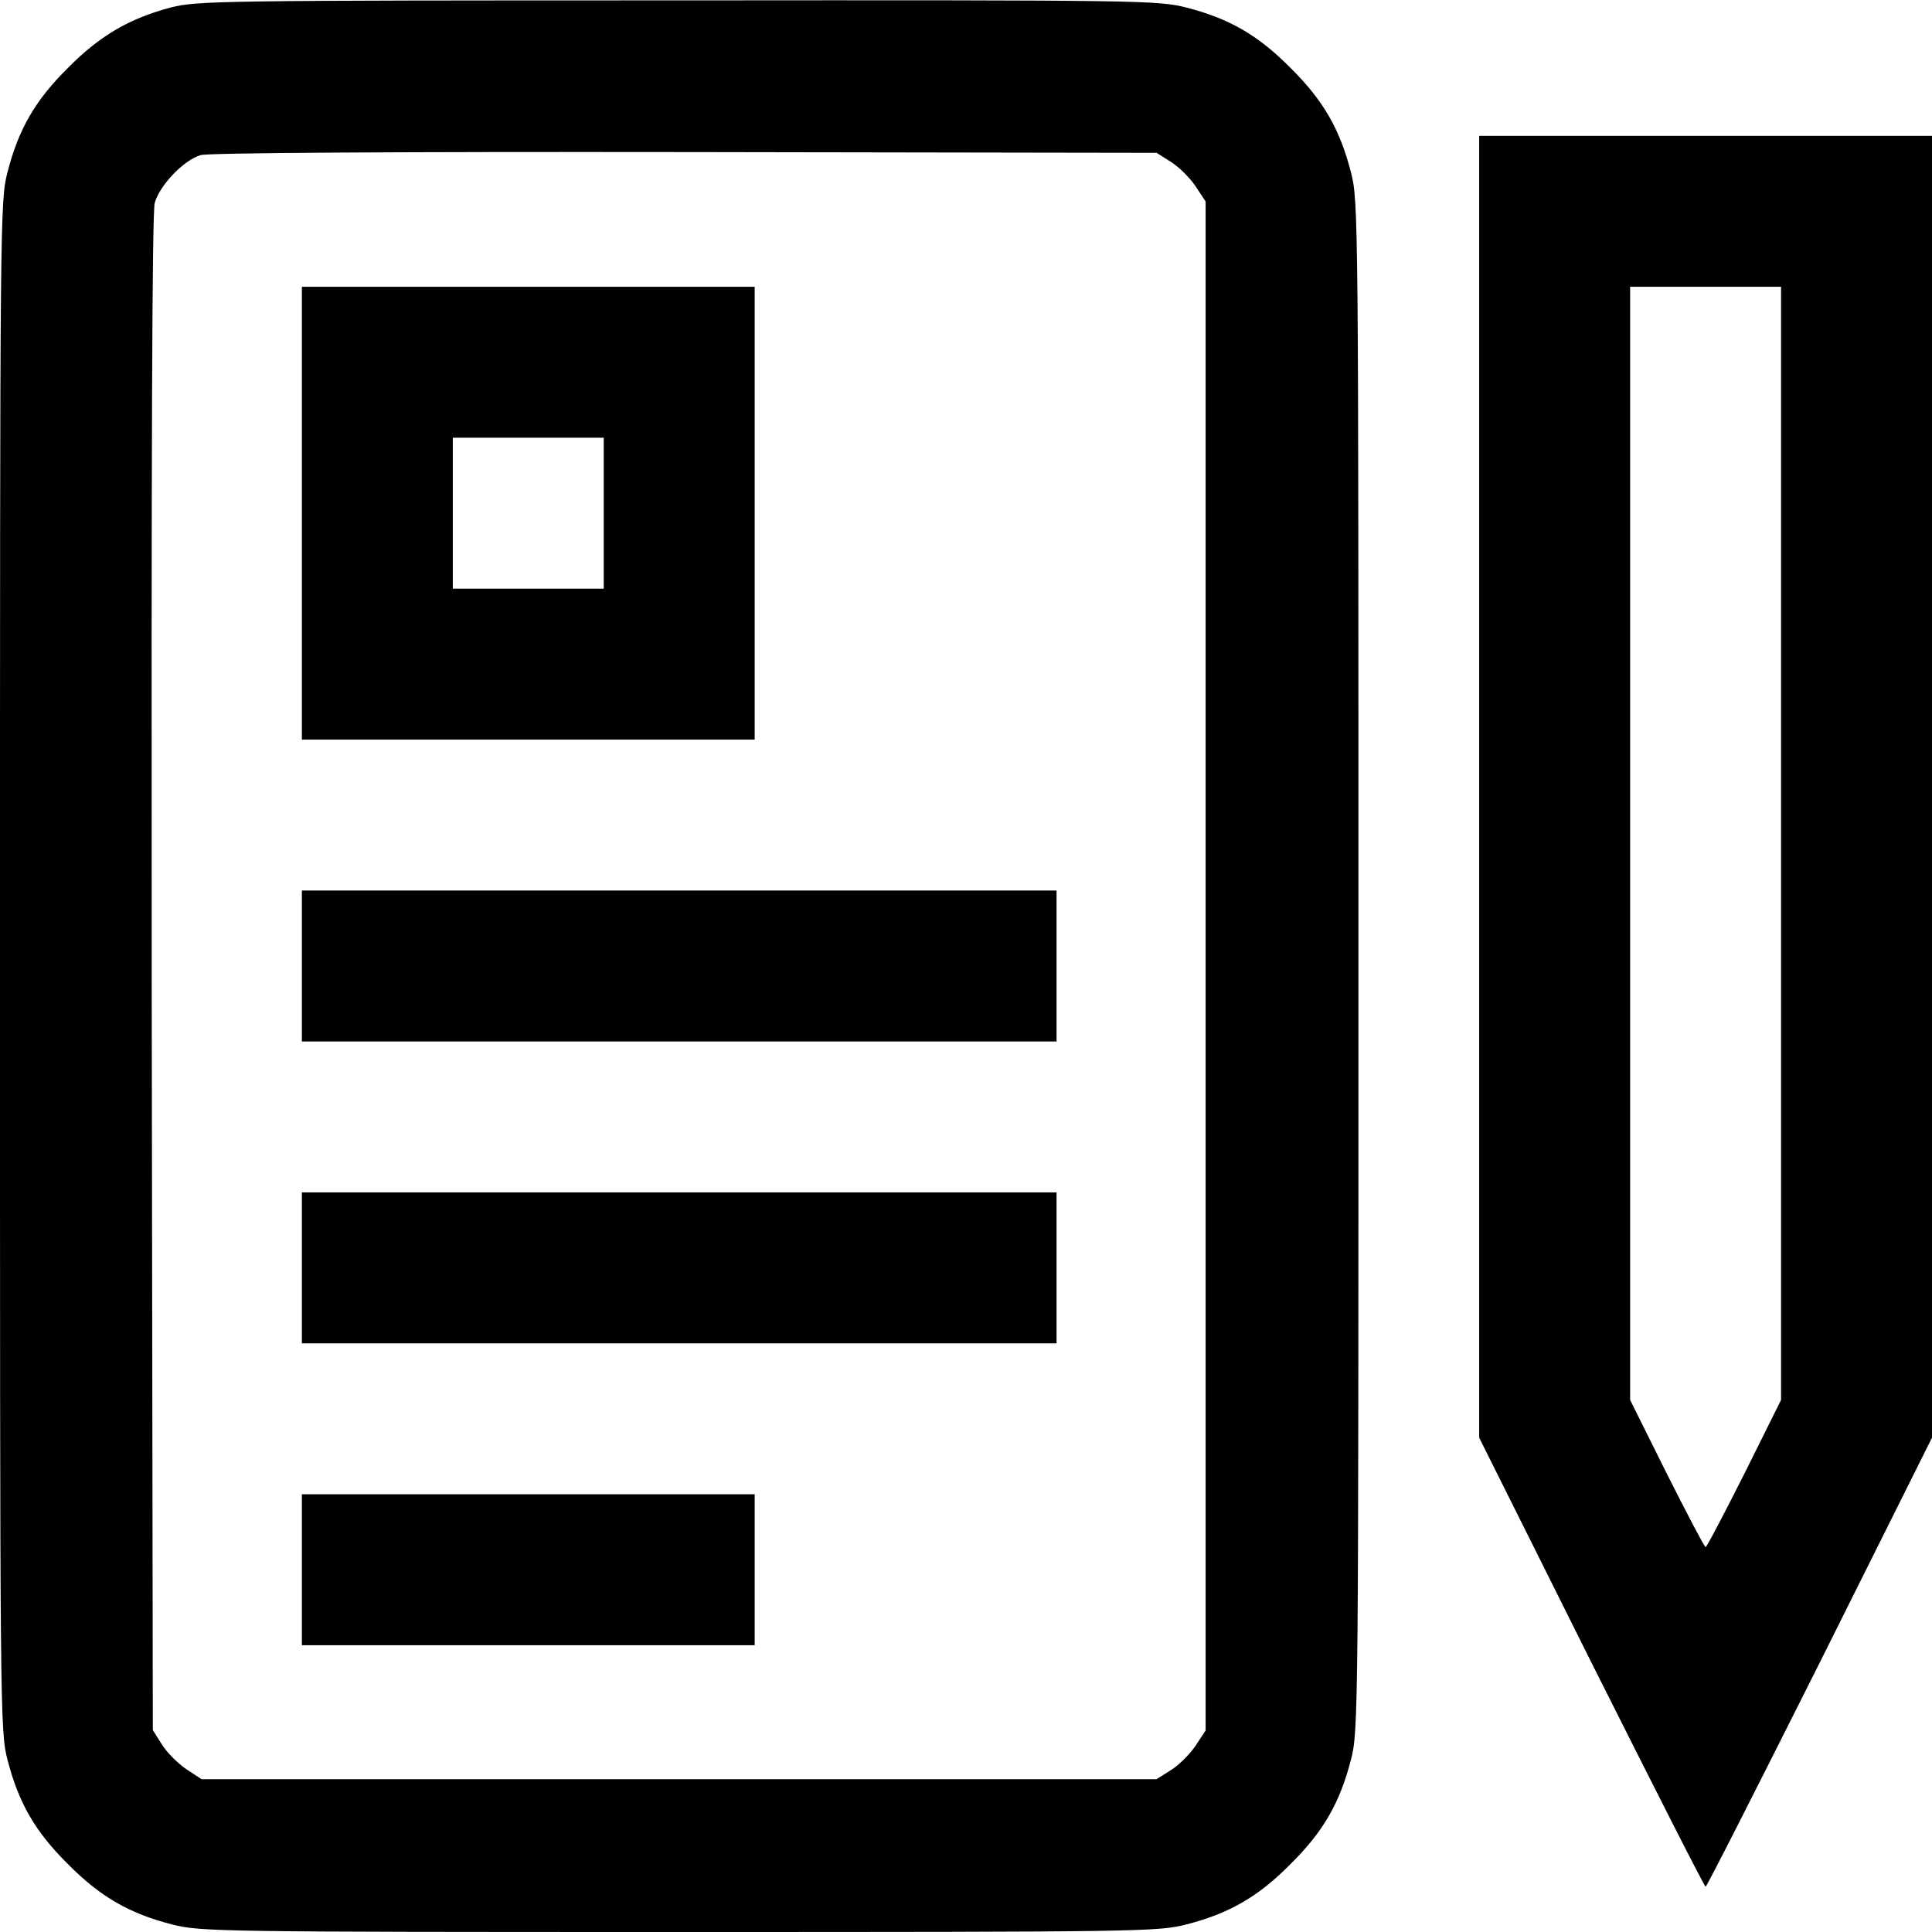
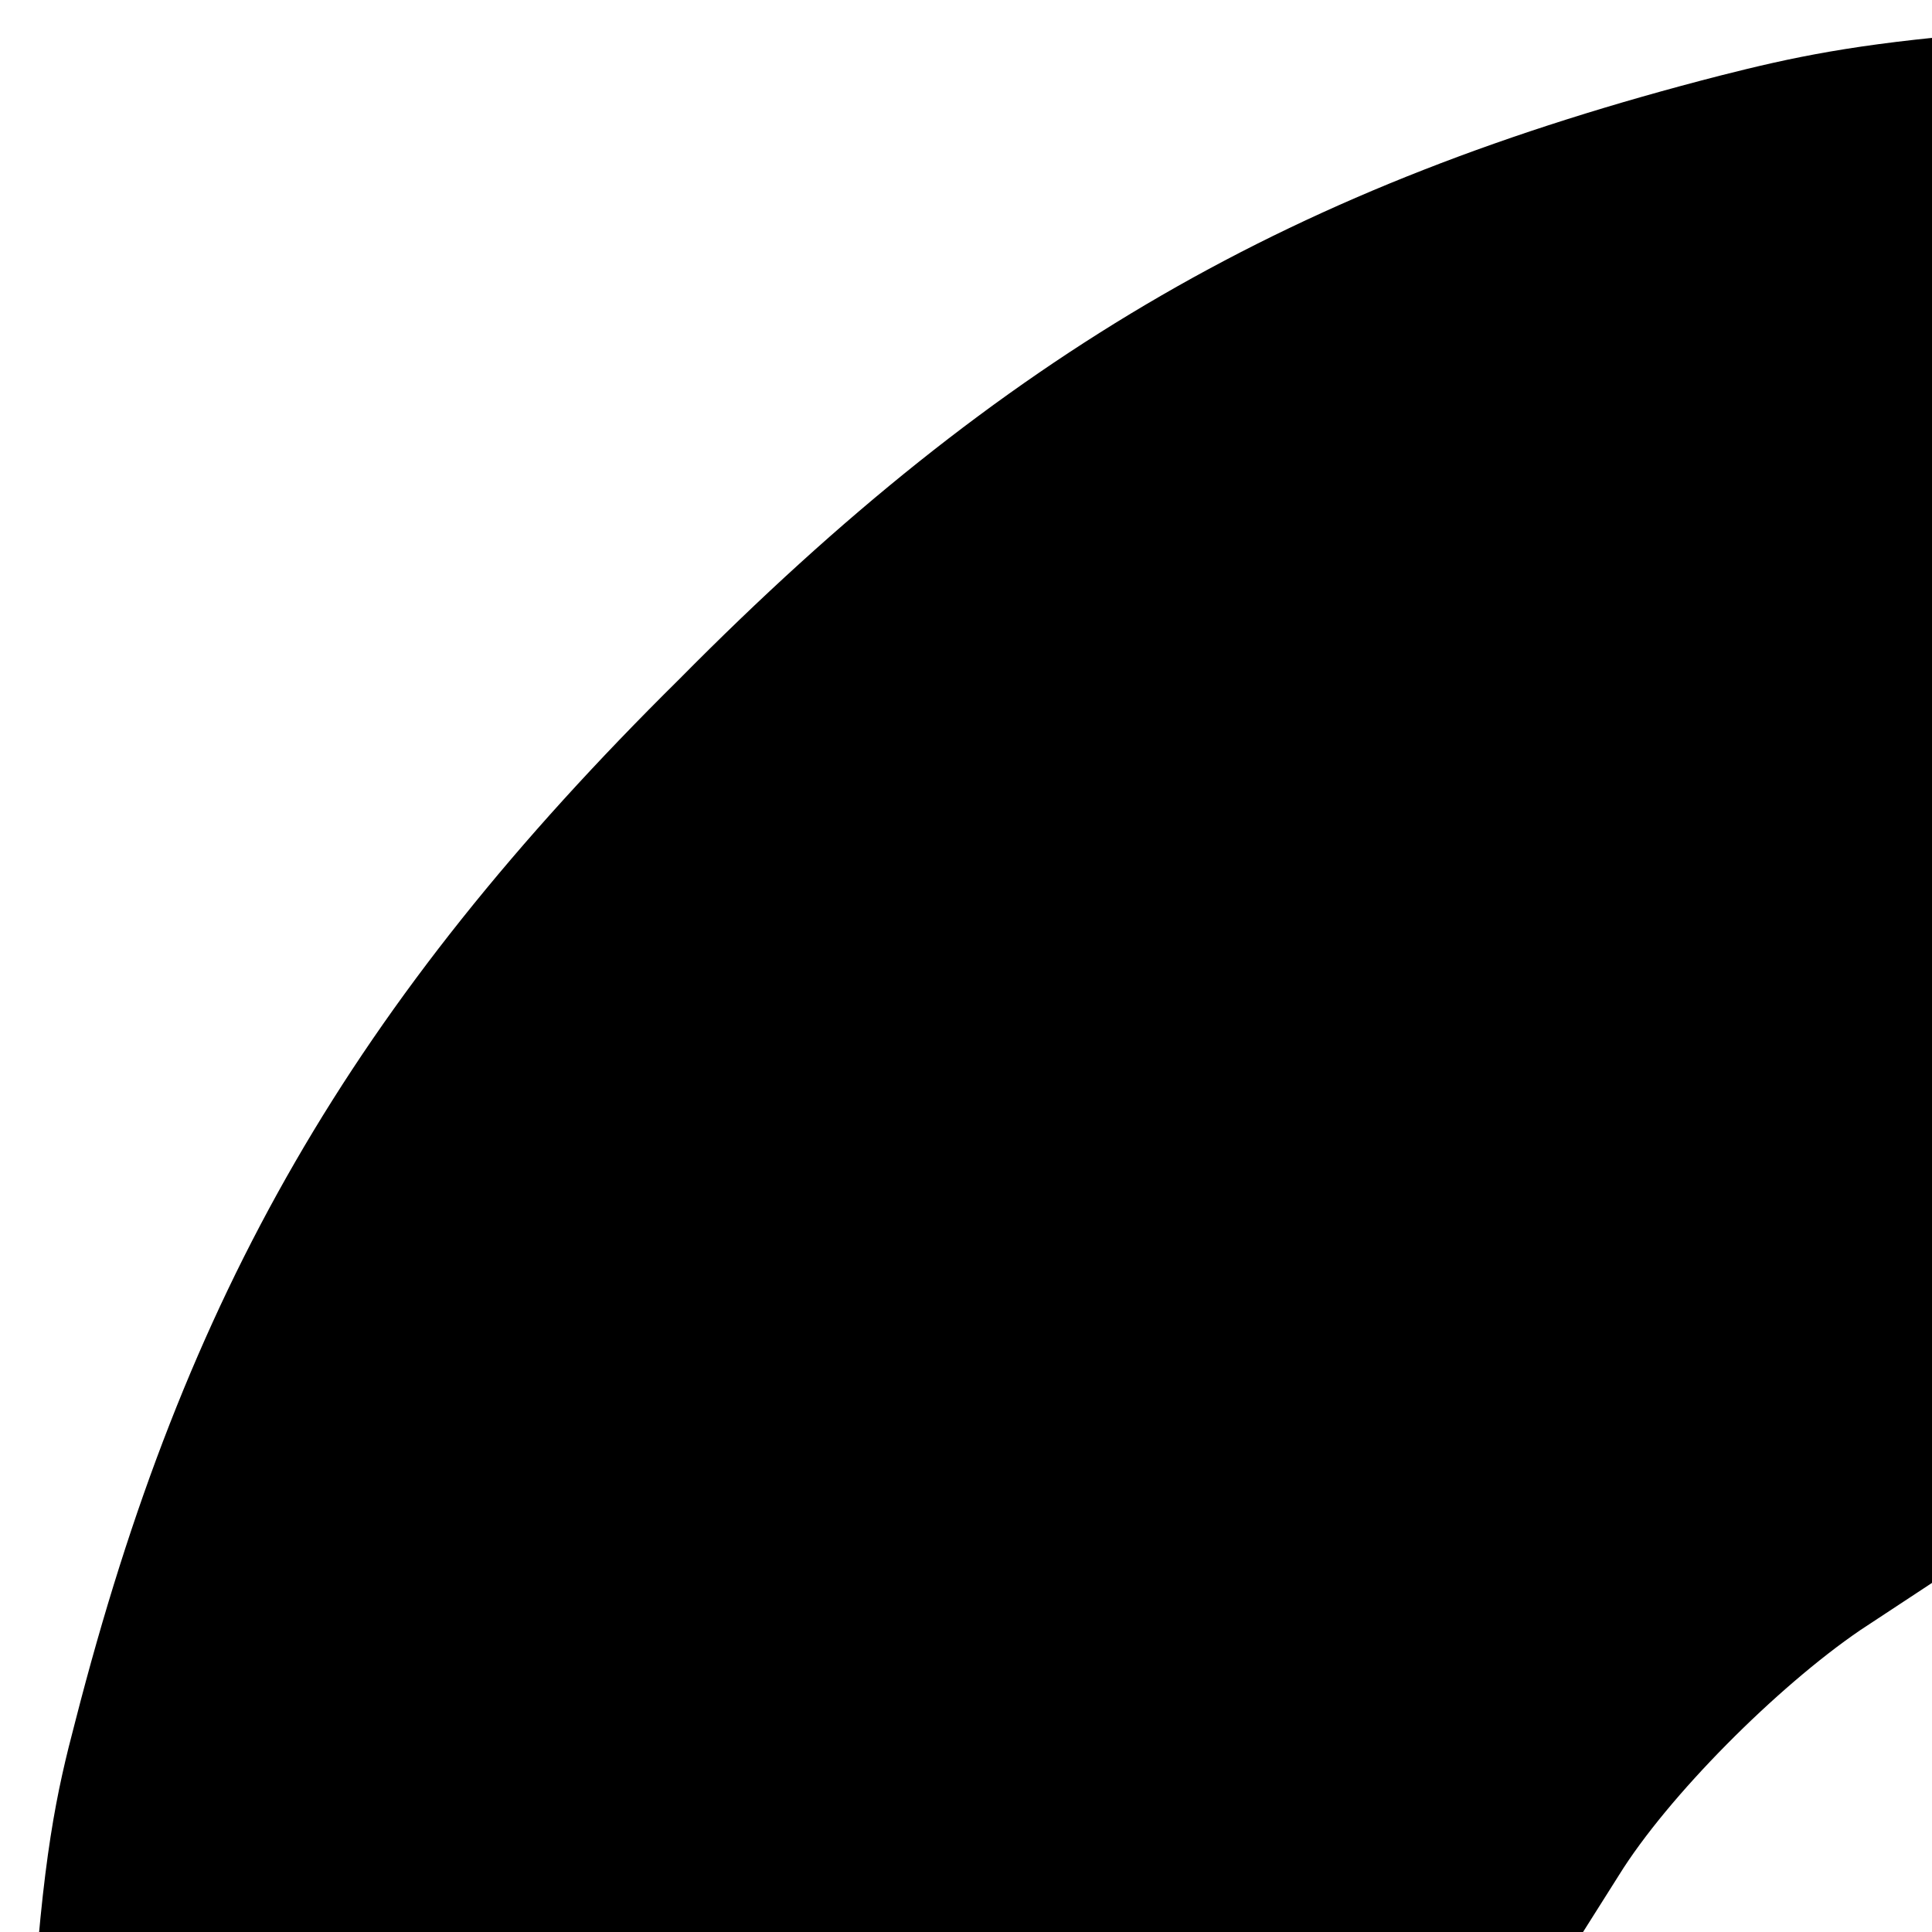
- <svg xmlns="http://www.w3.org/2000/svg" version="1.0" width="1em" height="1em" fill="currentColor" viewBox="0 0 512 512" preserveAspectRatio="xMidYMid meet">
-   <g transform="translate(0,512) scale(0.1,-0.1)" stroke="none">
+ <svg xmlns="http://www.w3.org/2000/svg" version="1.1" id="PreForm" width="1em" height="1em" fill="currentColor" viewBox="0 0 512 512">
+   <g>
    <path d="M452 5100 c-109 -29 -187 -74 -272 -160 -87 -86 -131 -163 -160 -276 -20 -76 -20 -118 -20 -2104 0 -1986 0 -2028 20 -2104 29 -113 73 -190 160 -276 86 -87 163 -131 276 -160 75 -19 115 -20 1344 -20 1229 0 1269 1 1344 20 113 29 190 73 276 160 87 86 131 163 160 276 20 76 20 118 20 2104 0 1986 0 2028 -20 2104 -29 113 -73 190 -160 276 -86 87 -163 131 -276 160 -75 19 -114 20 -1348 19 -1218 0 -1274 -1 -1344 -19z m2651 -409 c21 -13 50 -42 65 -64 l27 -41 0 -2026 0 -2026 -27 -41 c-15 -22 -44 -51 -65 -64 l-38 -24 -1266 0 -1265 0 -41 27 c-22 15 -51 44 -64 65 l-24 38 -3 2004 c-1 1390 1 2015 8 2043 13 47 77 114 122 127 20 6 512 9 1283 8 l1250 -2 38 -24z" />
    <path d="M800 3760 l0 -600 600 0 600 0 0 600 0 600 -600 0 -600 0 0 -600z m800 0 l0 -200 -200 0 -200 0 0 200 0 200 200 0 200 0 0 -200z" />
    <path d="M800 2560 l0 -200 1000 0 1000 0 0 200 0 200 -1000 0 -1000 0 0 -200z" />
    <path d="M800 1760 l0 -200 1000 0 1000 0 0 200 0 200 -1000 0 -1000 0 0 -200z" />
    <path d="M800 960 l0 -200 600 0 600 0 0 200 0 200 -600 0 -600 0 0 -200z" />
    <path d="M3920 3035 l0 -1725 297 -595 c164 -327 300 -595 303 -595 3 0 139 268 303 595 l297 595 0 1725 0 1725 -600 0 -600 0 0 -1725z m800 -150 l0 -1475 -97 -195 c-54 -107 -100 -195 -103 -195 -3 0 -49 88 -103 195 l-97 195 0 1475 0 1475 200 0 200 0 0 -1475z" />
  </g>
</svg>
